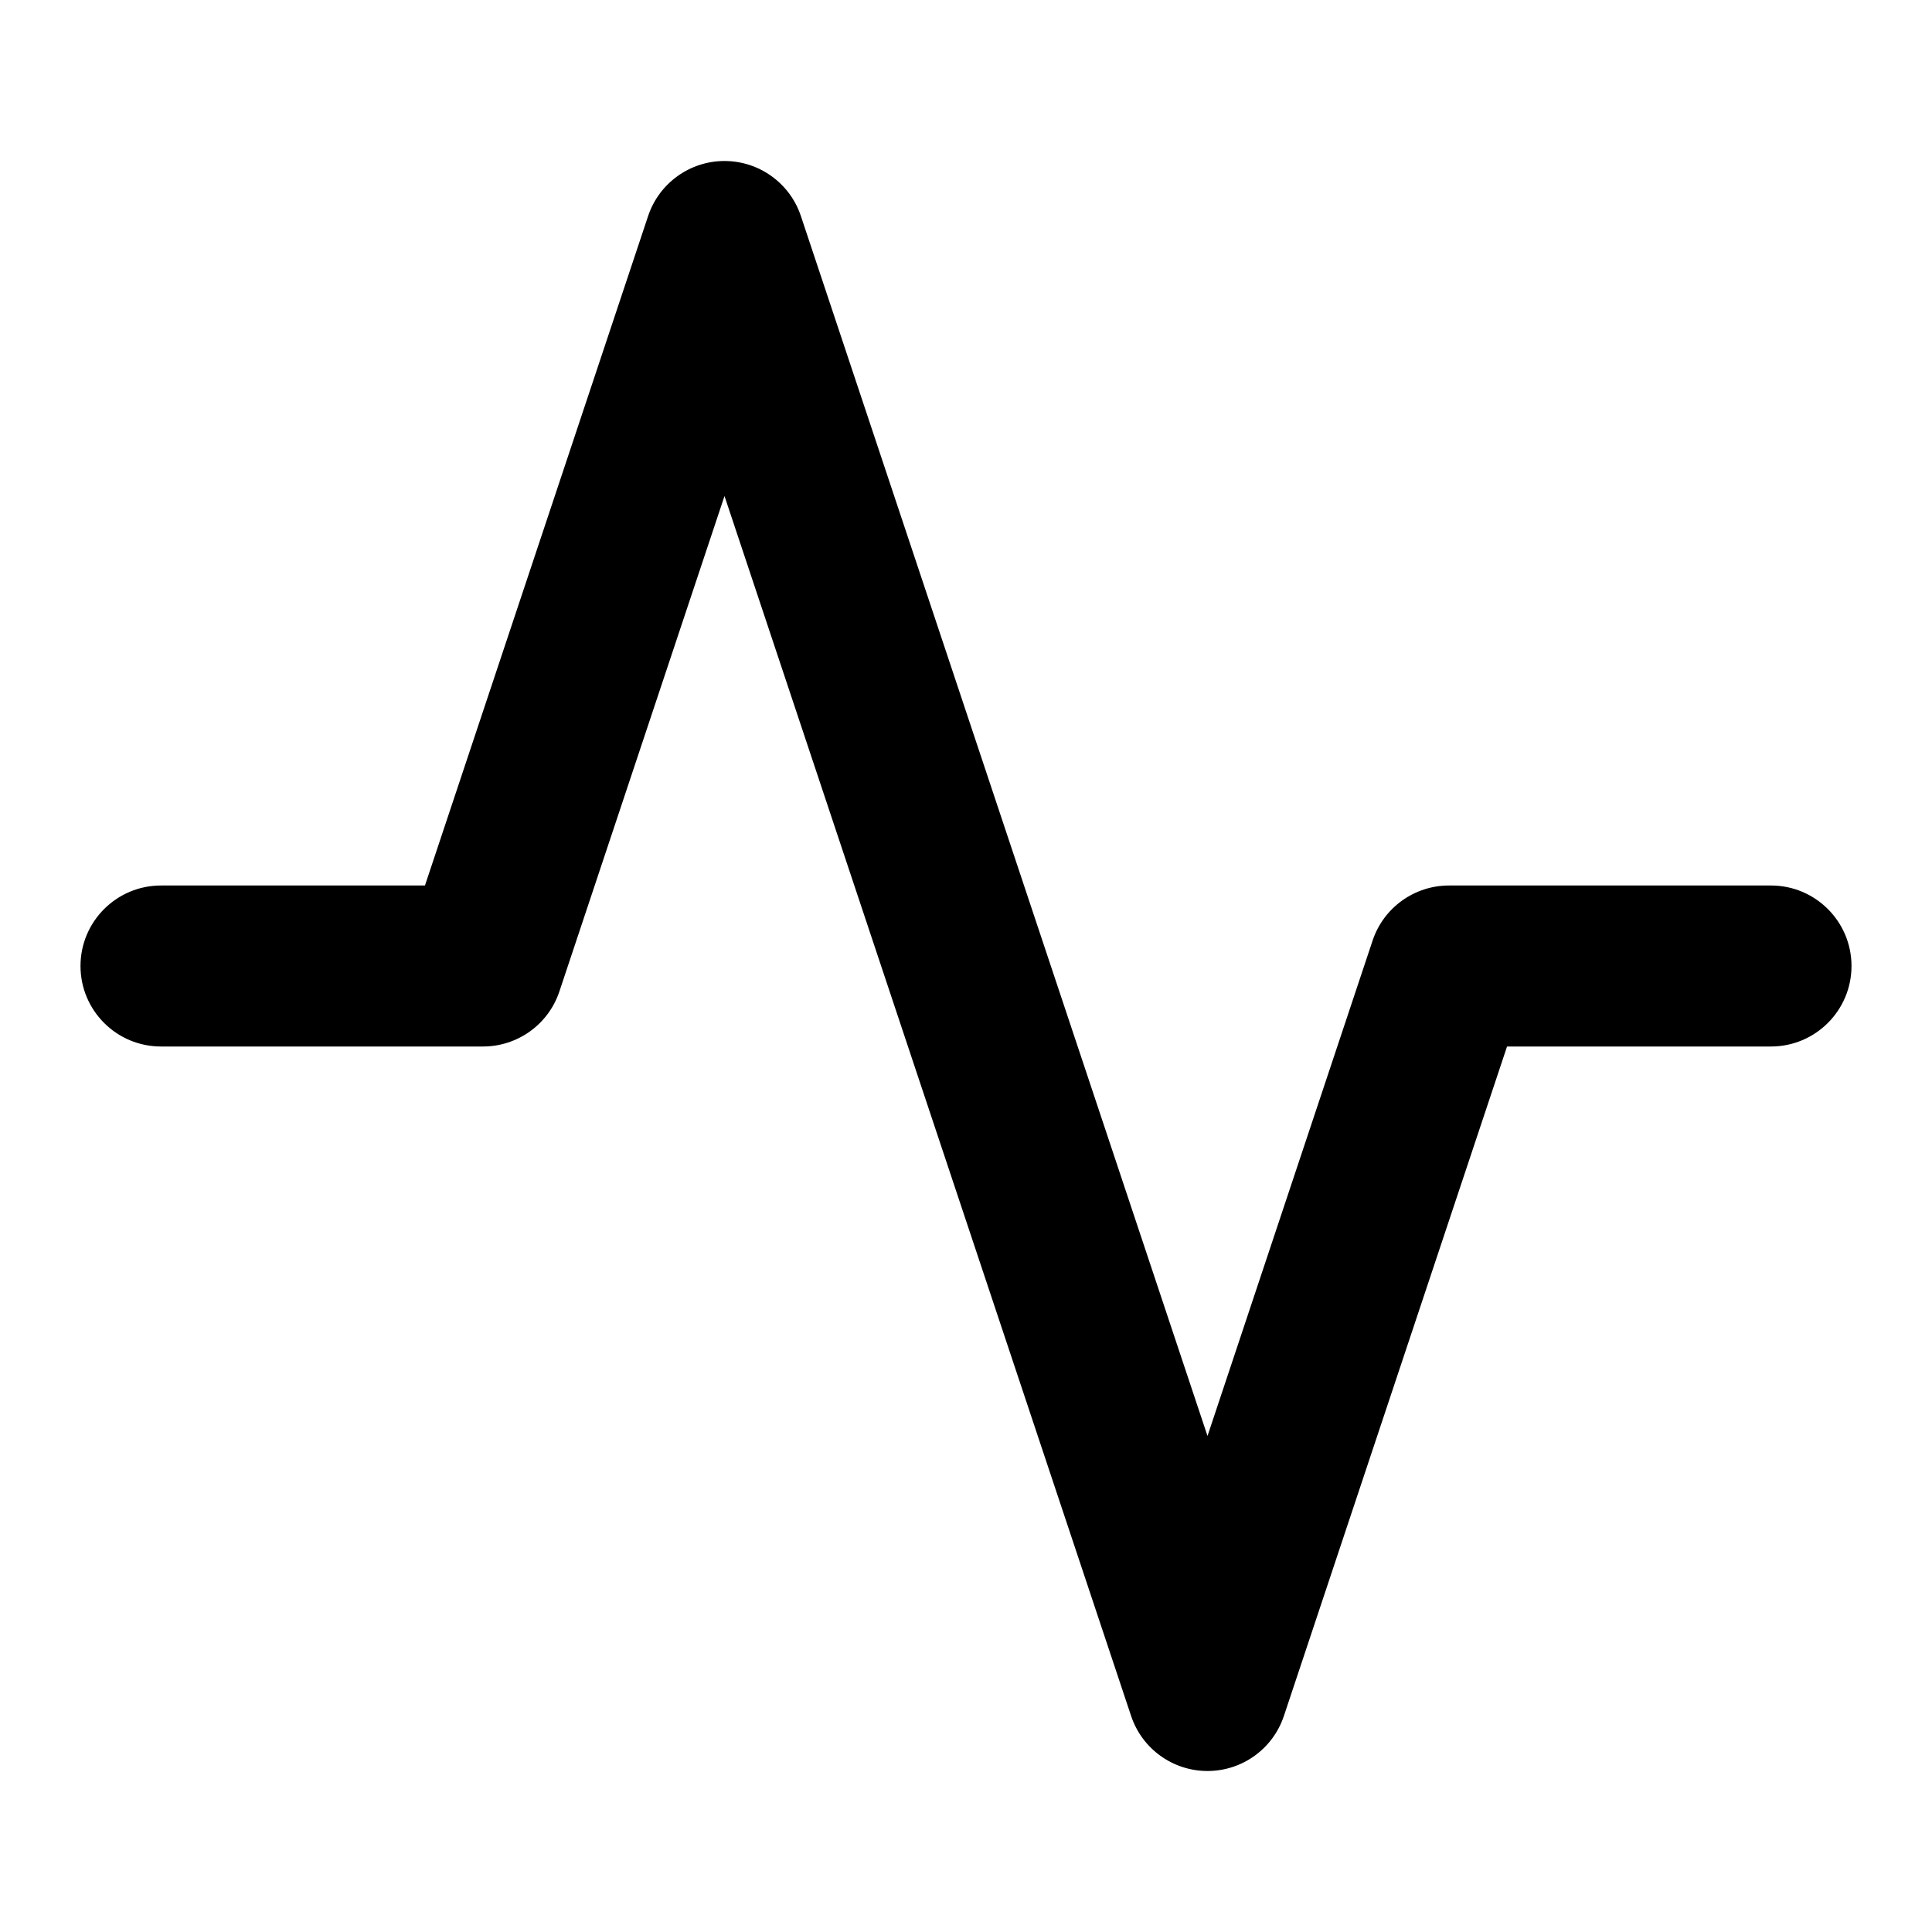
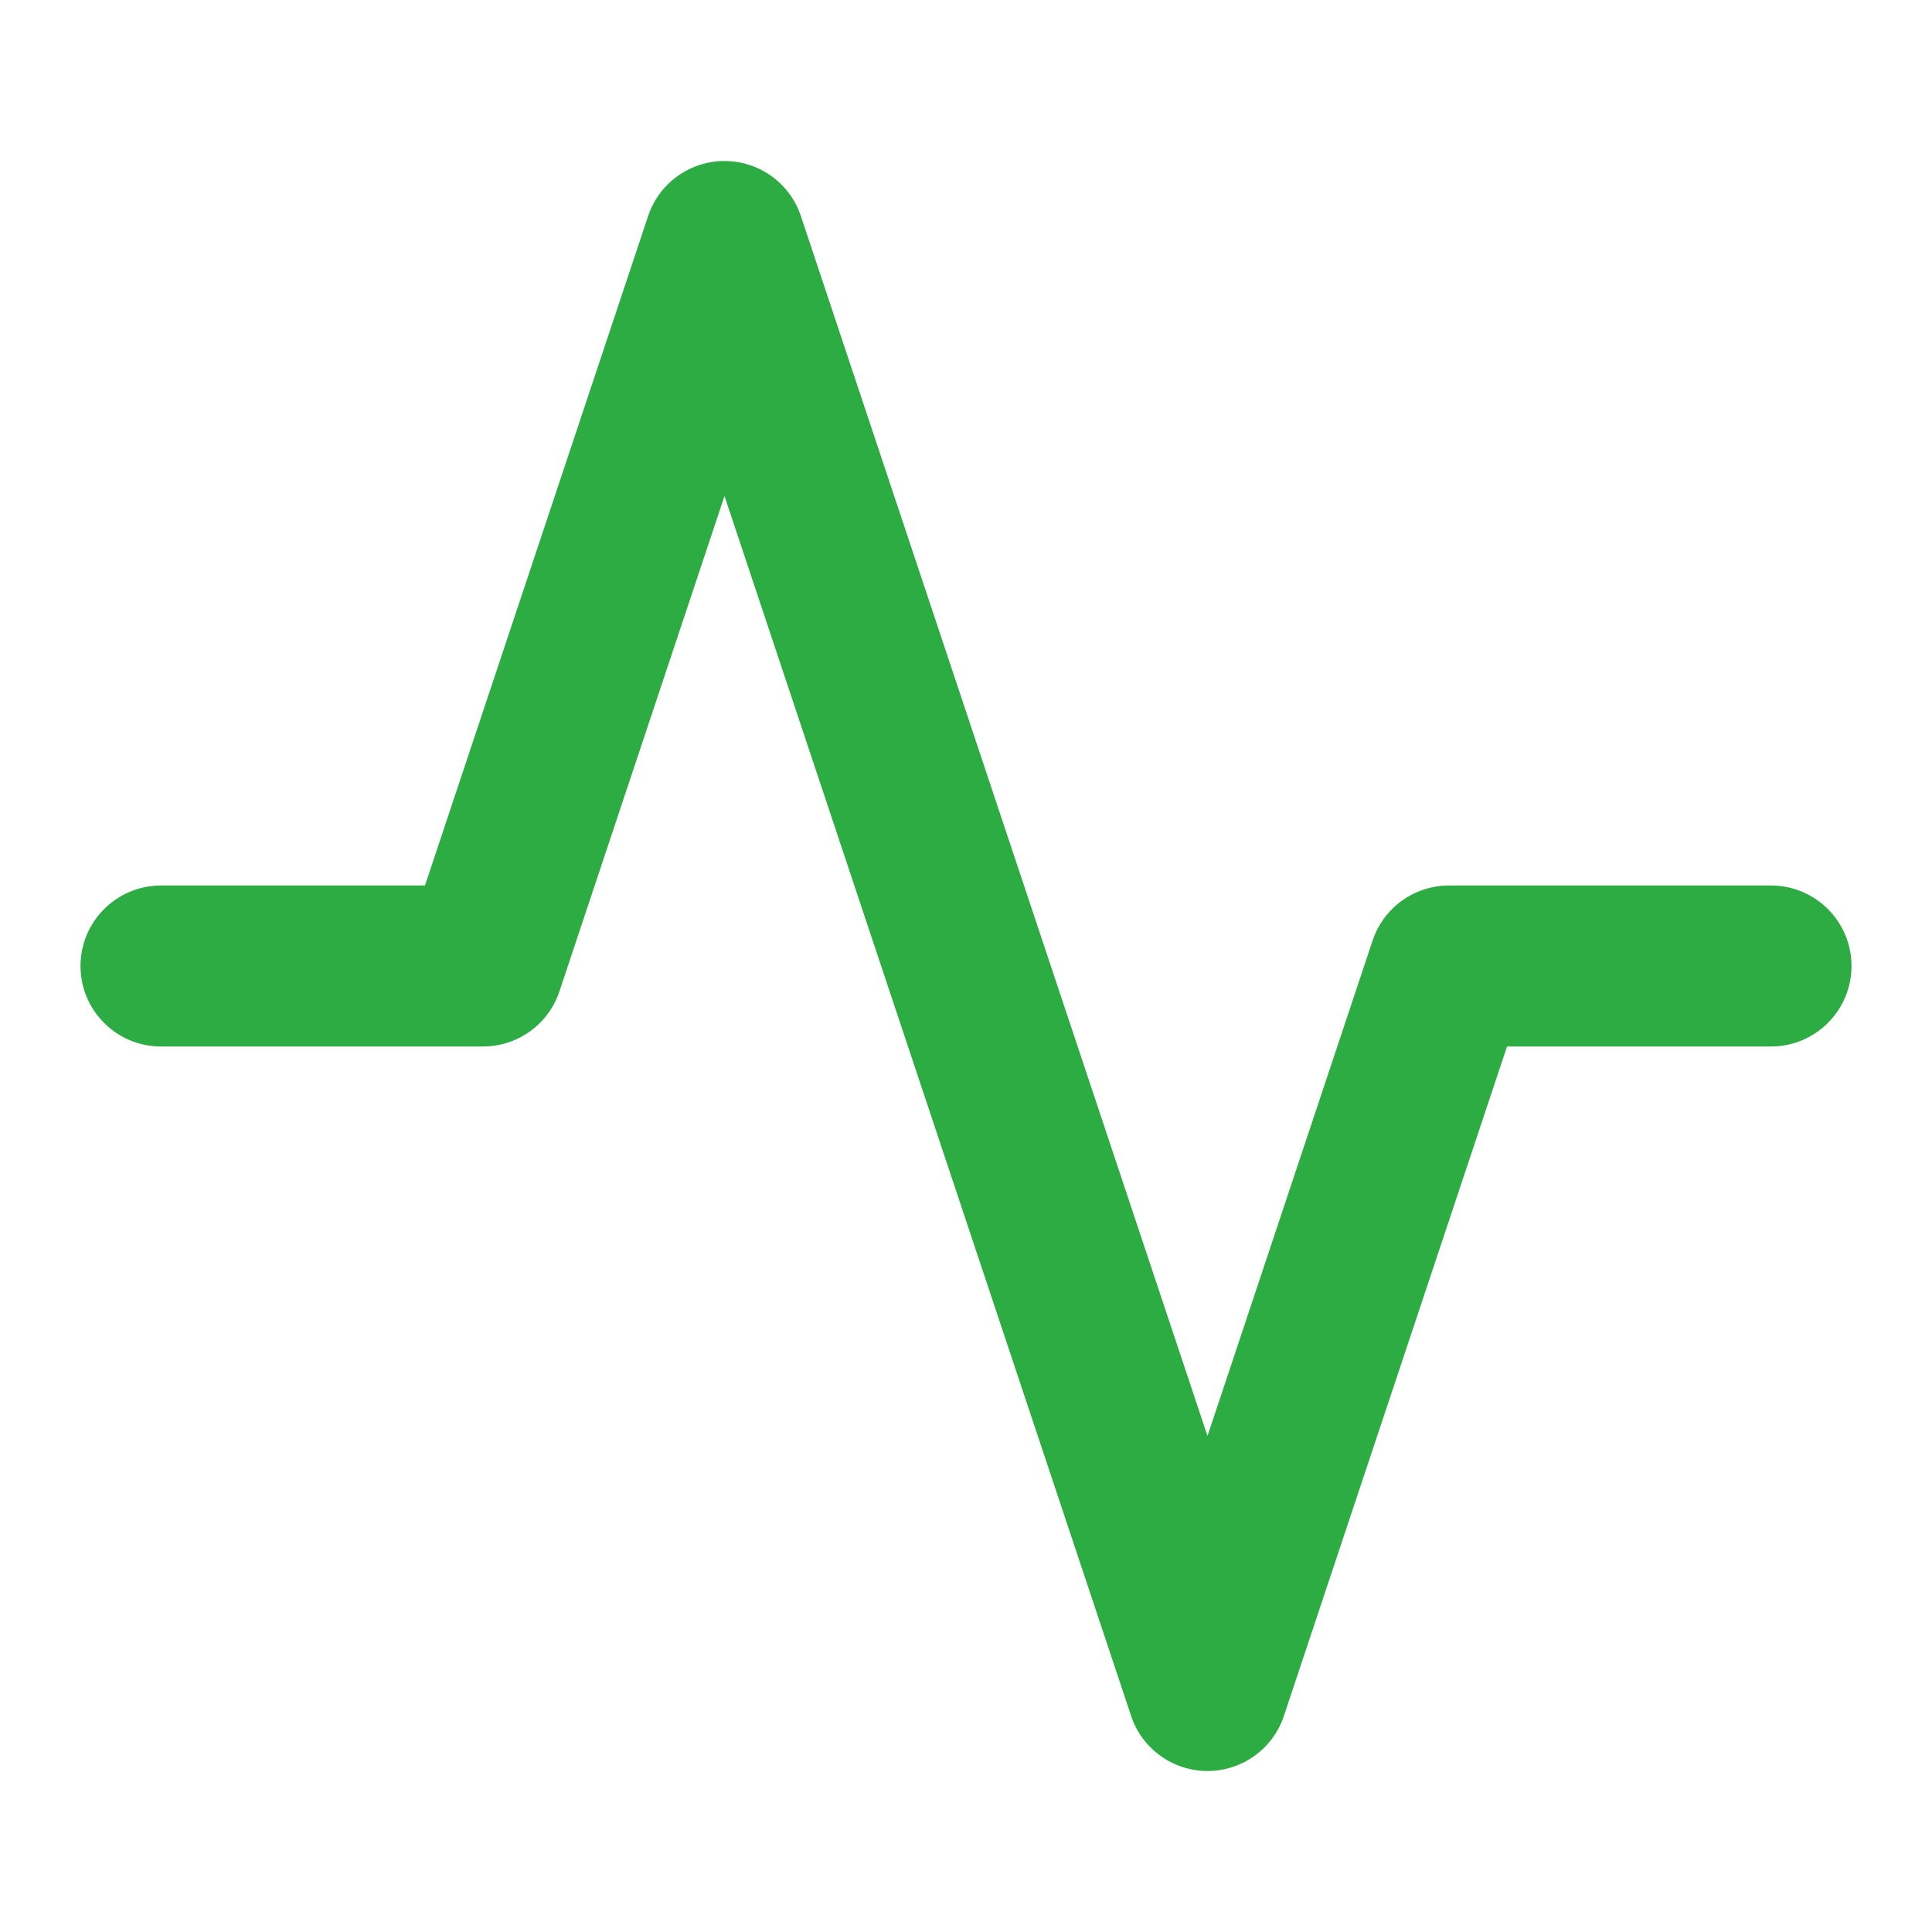
<svg xmlns="http://www.w3.org/2000/svg" width="800px" height="800px" viewBox="0 0 24 24" fill="none">
-   <path fill-rule="evenodd" clip-rule="evenodd" d="M9 2C9.43 2 9.813 2.275 9.949 2.684L15 17.838L17.051 11.684C17.187 11.275 17.57 11 18 11H22C22.552 11 23 11.448 23 12C23 12.552 22.552 13 22 13H18.721L15.949 21.316C15.813 21.725 15.43 22 15 22C14.57 22 14.187 21.725 14.051 21.316L9 6.162L6.949 12.316C6.813 12.725 6.43 13 6 13H2C1.448 13 1 12.552 1 12C1 11.448 1.448 11 2 11H5.279L8.051 2.684C8.187 2.275 8.57 2 9 2Z" fill="#000000" />
+   <path fill-rule="evenodd" clip-rule="evenodd" d="M9 2C9.43 2 9.813 2.275 9.949 2.684L15 17.838L17.051 11.684C17.187 11.275 17.57 11 18 11H22C22.552 11 23 11.448 23 12C23 12.552 22.552 13 22 13H18.721L15.949 21.316C15.813 21.725 15.43 22 15 22C14.57 22 14.187 21.725 14.051 21.316L9 6.162L6.949 12.316C6.813 12.725 6.43 13 6 13H2C1.448 13 1 12.552 1 12C1 11.448 1.448 11 2 11H5.279L8.051 2.684C8.187 2.275 8.57 2 9 2Z" fill="#2dac44" />
</svg>
